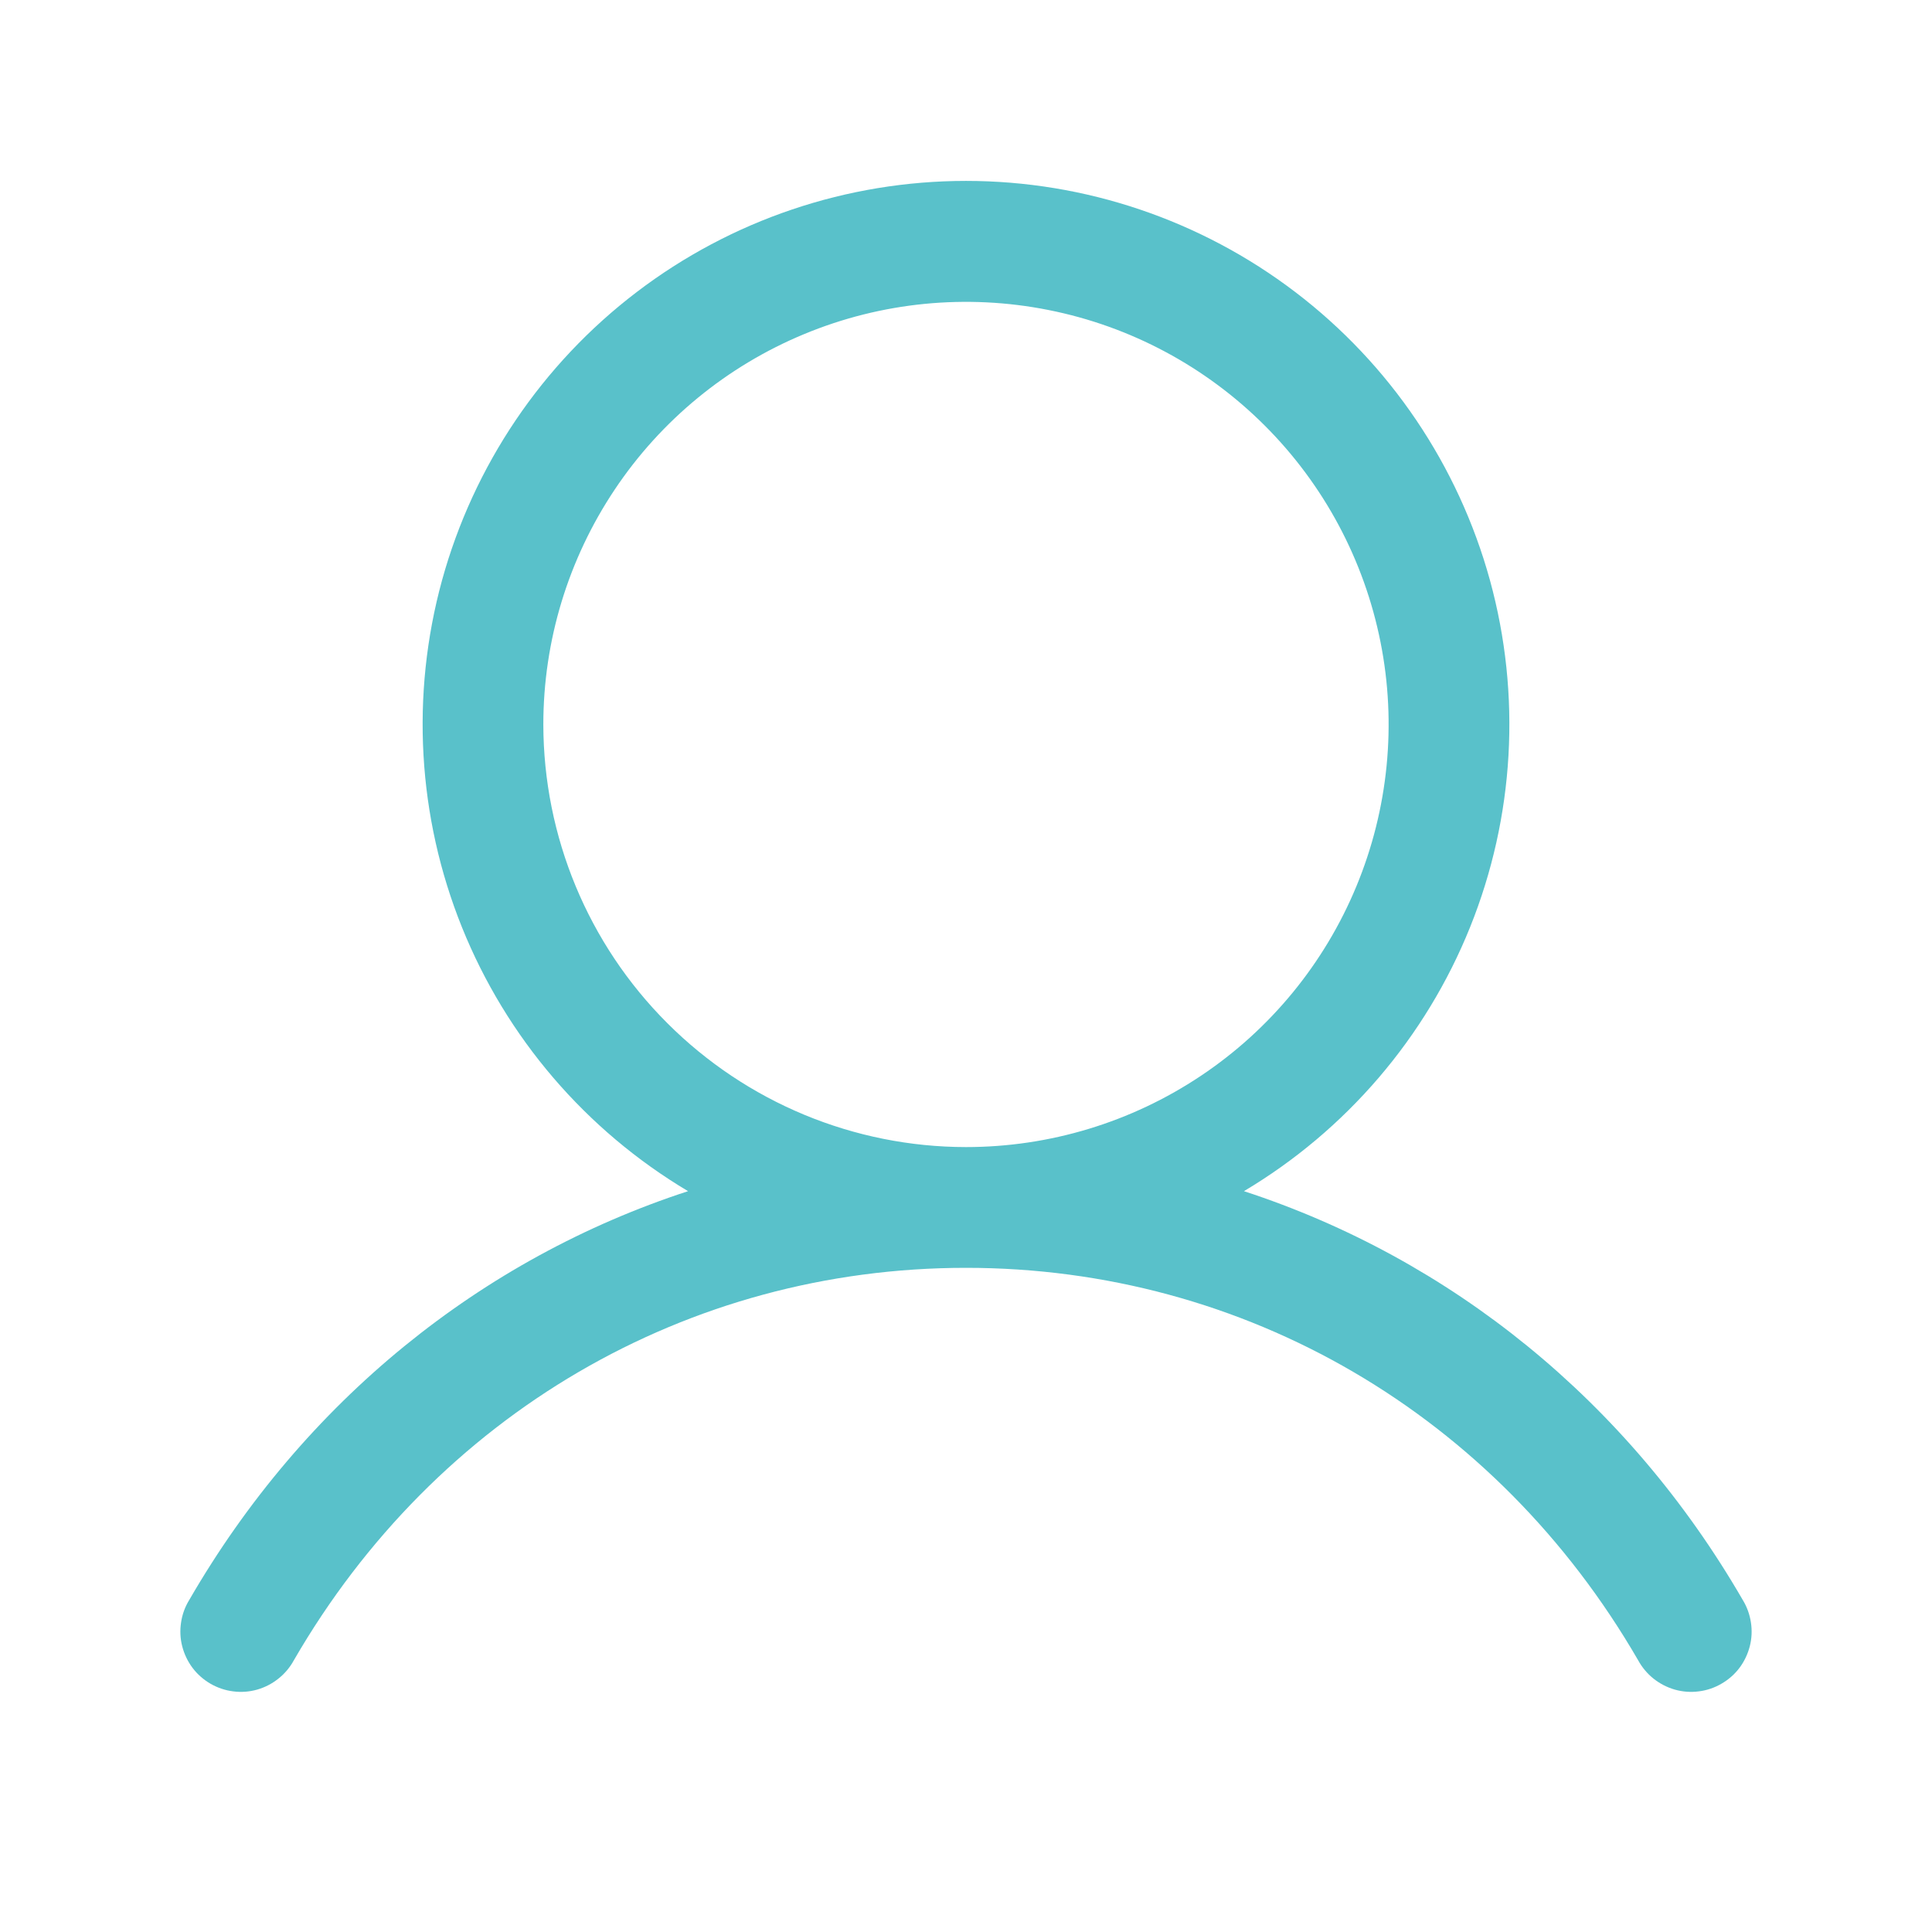
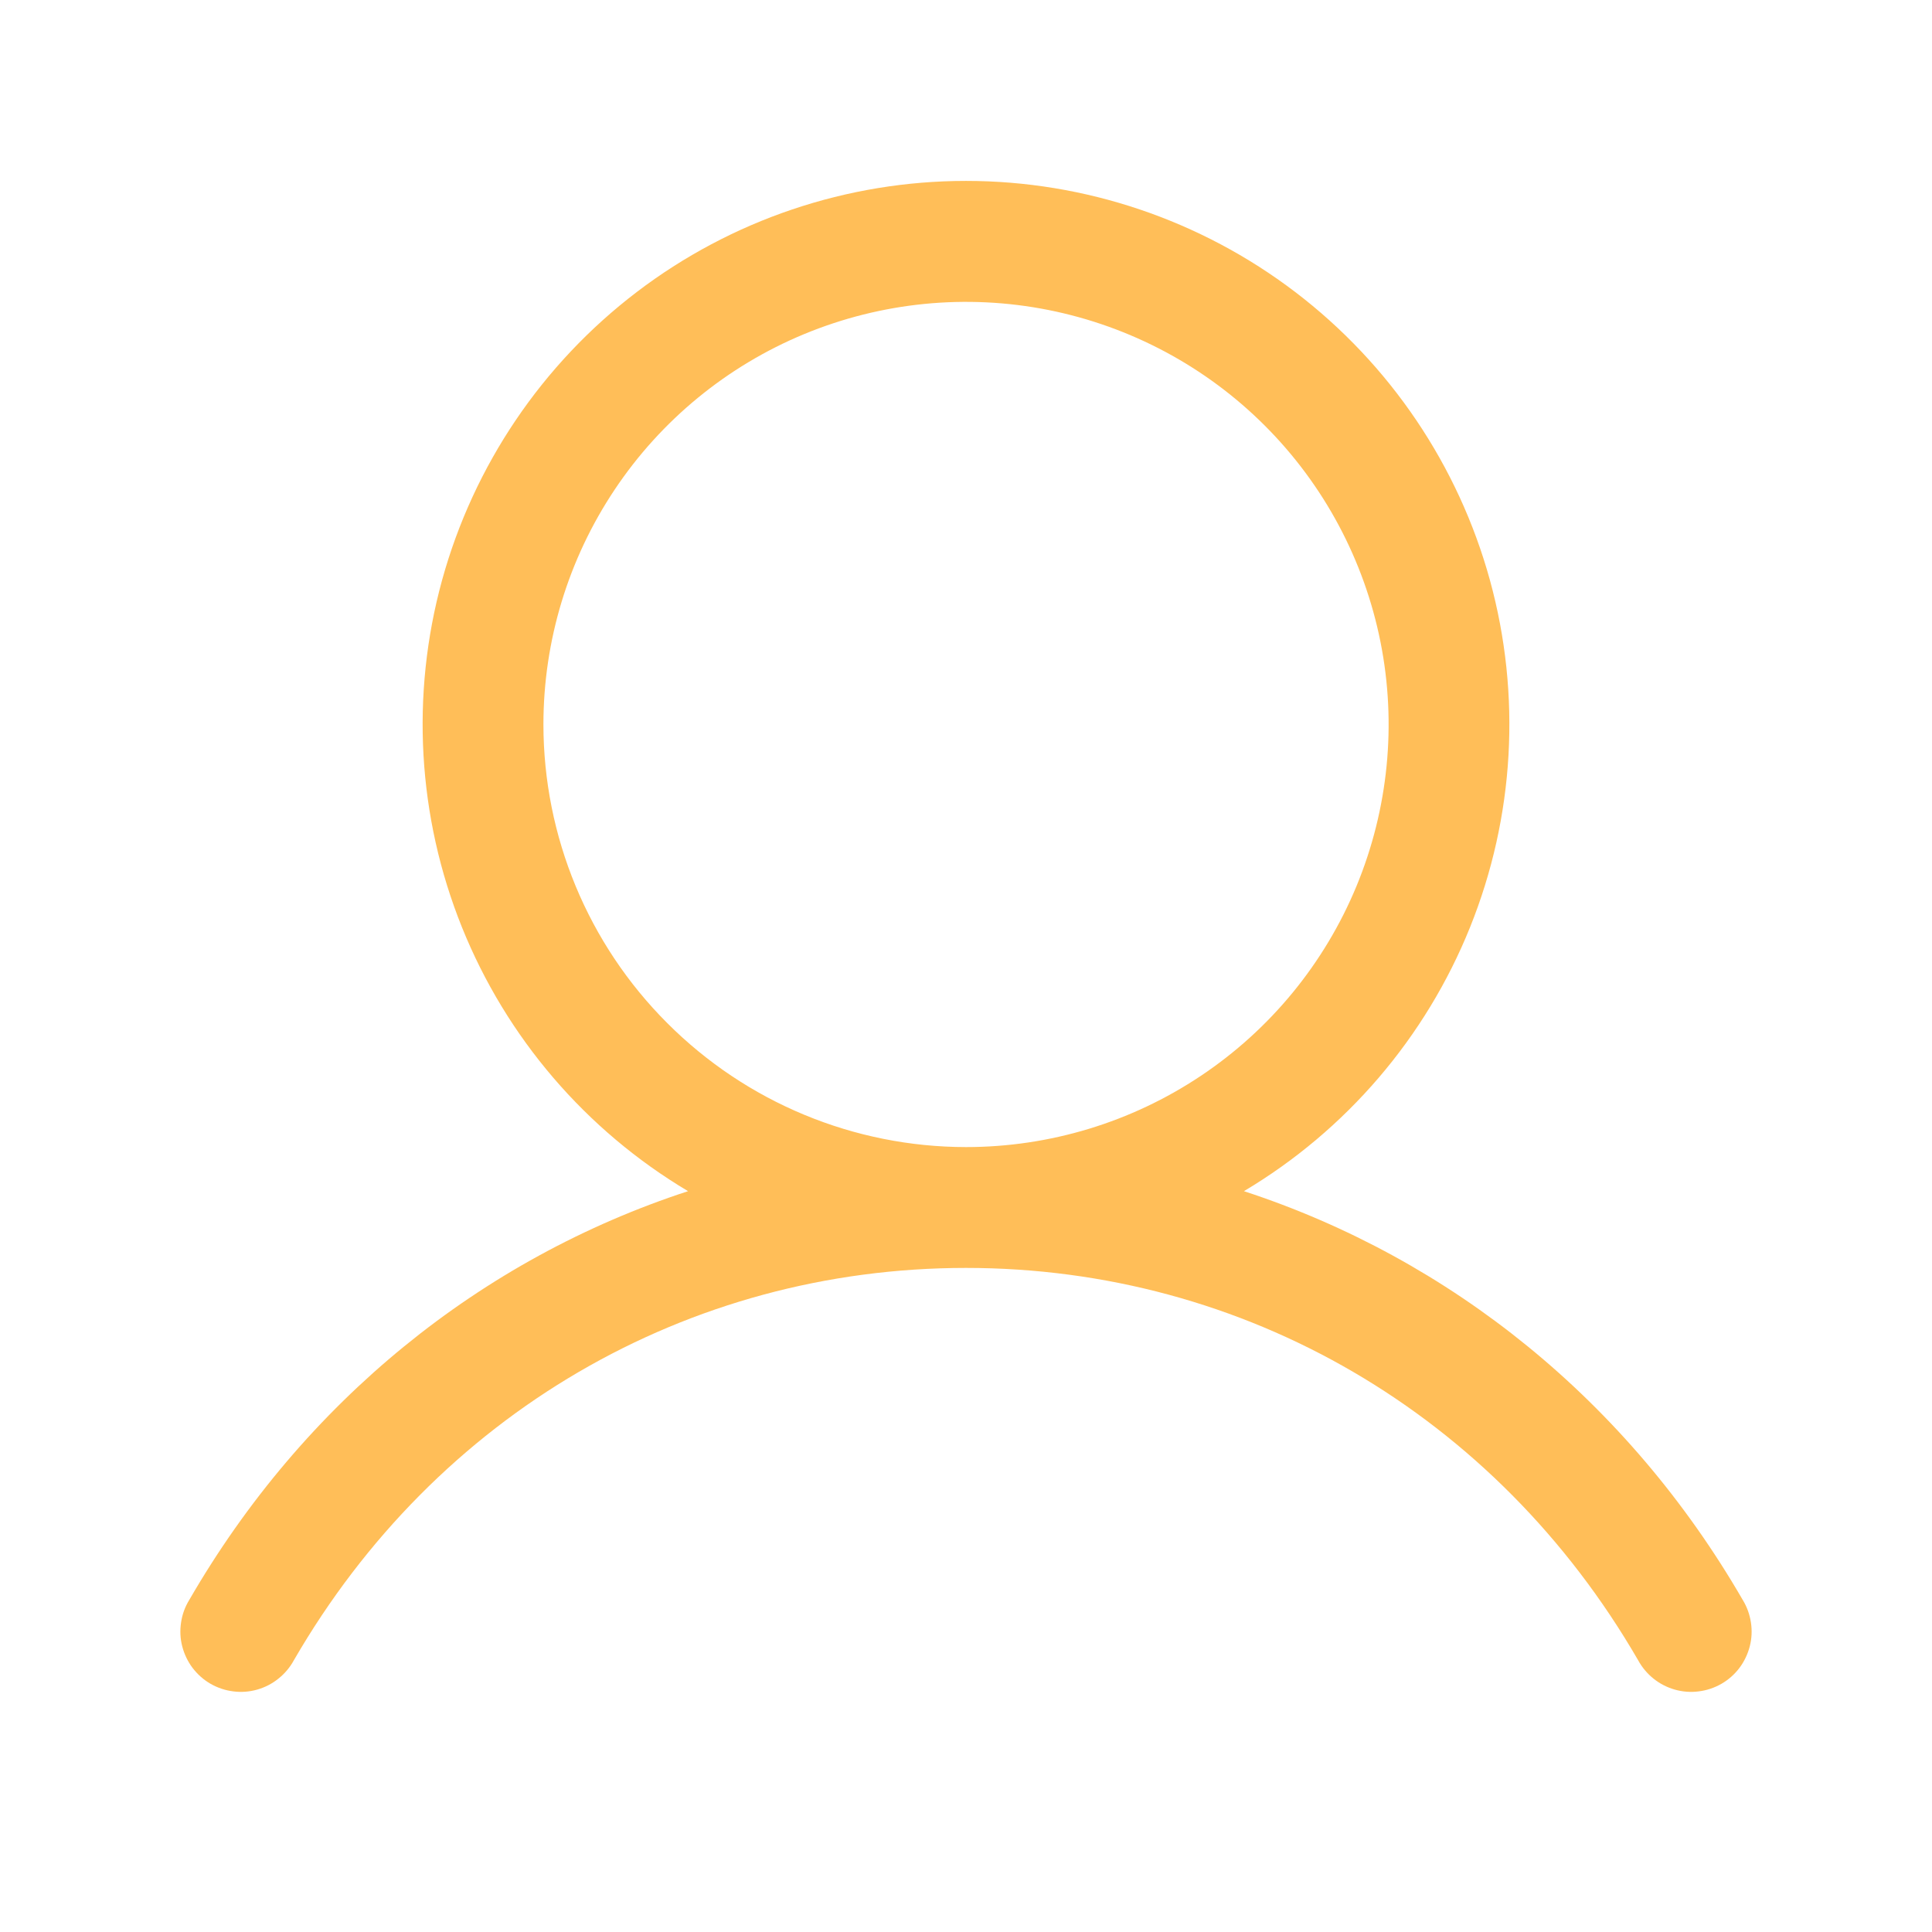
<svg xmlns="http://www.w3.org/2000/svg" preserveAspectRatio="none" overflow="visible" style="display: block;" width="22" height="22" viewBox="0 0 22 22" fill="none">
  <g id="User">
-     <path id="Vector" d="M19.845 18.219C18.536 15.956 16.519 14.333 14.165 13.564C15.329 12.871 16.234 11.815 16.74 10.558C17.246 9.301 17.325 7.913 16.966 6.606C16.606 5.3 15.828 4.147 14.75 3.326C13.672 2.505 12.355 2.06 11 2.06C9.645 2.06 8.327 2.505 7.25 3.326C6.172 4.147 5.394 5.3 5.034 6.606C4.675 7.913 4.754 9.301 5.26 10.558C5.766 11.815 6.671 12.871 7.835 13.564C5.481 14.332 3.464 15.955 2.155 18.219C2.107 18.297 2.075 18.384 2.062 18.475C2.048 18.566 2.052 18.658 2.075 18.747C2.098 18.836 2.138 18.92 2.193 18.993C2.248 19.066 2.318 19.127 2.397 19.173C2.477 19.219 2.565 19.249 2.656 19.26C2.747 19.272 2.84 19.265 2.928 19.24C3.016 19.215 3.099 19.172 3.17 19.115C3.242 19.058 3.302 18.987 3.346 18.906C4.965 16.108 7.826 14.437 11 14.437C14.174 14.437 17.035 16.108 18.654 18.906C18.698 18.987 18.758 19.058 18.829 19.115C18.901 19.172 18.984 19.215 19.072 19.24C19.16 19.265 19.253 19.272 19.344 19.26C19.435 19.249 19.523 19.219 19.602 19.173C19.682 19.127 19.752 19.066 19.807 18.993C19.862 18.92 19.902 18.836 19.925 18.747C19.948 18.658 19.952 18.566 19.938 18.475C19.924 18.384 19.893 18.297 19.845 18.219ZM6.187 8.25C6.187 7.298 6.47 6.368 6.999 5.576C7.527 4.785 8.279 4.168 9.158 3.804C10.038 3.439 11.005 3.344 11.939 3.53C12.872 3.715 13.73 4.174 14.403 4.847C15.076 5.52 15.534 6.377 15.72 7.311C15.906 8.244 15.81 9.212 15.446 10.091C15.082 10.971 14.465 11.723 13.674 12.251C12.882 12.78 11.952 13.062 11 13.062C9.724 13.061 8.501 12.553 7.599 11.651C6.696 10.749 6.189 9.526 6.187 8.25Z" fill="#59C1CA" />
+     <path id="Vector" d="M19.845 18.219C18.536 15.956 16.519 14.334 14.165 13.564C15.329 12.871 16.234 11.815 16.74 10.558C17.246 9.301 17.325 7.913 16.966 6.606C16.606 5.3 15.828 4.148 14.75 3.326C13.672 2.505 12.355 2.06 11 2.06C9.645 2.06 8.327 2.505 7.25 3.326C6.172 4.148 5.394 5.3 5.034 6.606C4.675 7.913 4.754 9.301 5.26 10.558C5.766 11.815 6.671 12.871 7.835 13.564C5.481 14.333 3.464 15.955 2.155 18.219C2.107 18.297 2.075 18.384 2.062 18.475C2.048 18.566 2.052 18.658 2.075 18.747C2.098 18.836 2.138 18.92 2.193 18.993C2.249 19.066 2.318 19.128 2.398 19.174C2.477 19.219 2.565 19.249 2.656 19.26C2.747 19.272 2.84 19.265 2.928 19.24C3.016 19.215 3.099 19.173 3.17 19.115C3.242 19.058 3.302 18.987 3.346 18.906C4.965 16.108 7.826 14.438 11 14.438C14.174 14.438 17.035 16.108 18.654 18.906C18.698 18.987 18.758 19.058 18.829 19.115C18.901 19.173 18.984 19.215 19.072 19.24C19.16 19.265 19.253 19.272 19.344 19.26C19.435 19.249 19.523 19.219 19.602 19.174C19.682 19.128 19.752 19.066 19.807 18.993C19.862 18.92 19.902 18.836 19.925 18.747C19.948 18.658 19.952 18.566 19.938 18.475C19.924 18.384 19.893 18.297 19.845 18.219ZM6.188 8.25C6.188 7.298 6.47 6.368 6.999 5.576C7.527 4.785 8.279 4.168 9.158 3.804C10.038 3.44 11.005 3.344 11.939 3.53C12.872 3.716 13.73 4.174 14.403 4.847C15.076 5.52 15.534 6.378 15.72 7.311C15.906 8.245 15.81 9.212 15.446 10.092C15.082 10.971 14.465 11.723 13.674 12.251C12.882 12.78 11.952 13.062 11 13.062C9.724 13.061 8.501 12.554 7.599 11.651C6.696 10.749 6.189 9.526 6.188 8.25Z" fill="#FFBE58" />
  </g>
</svg>
